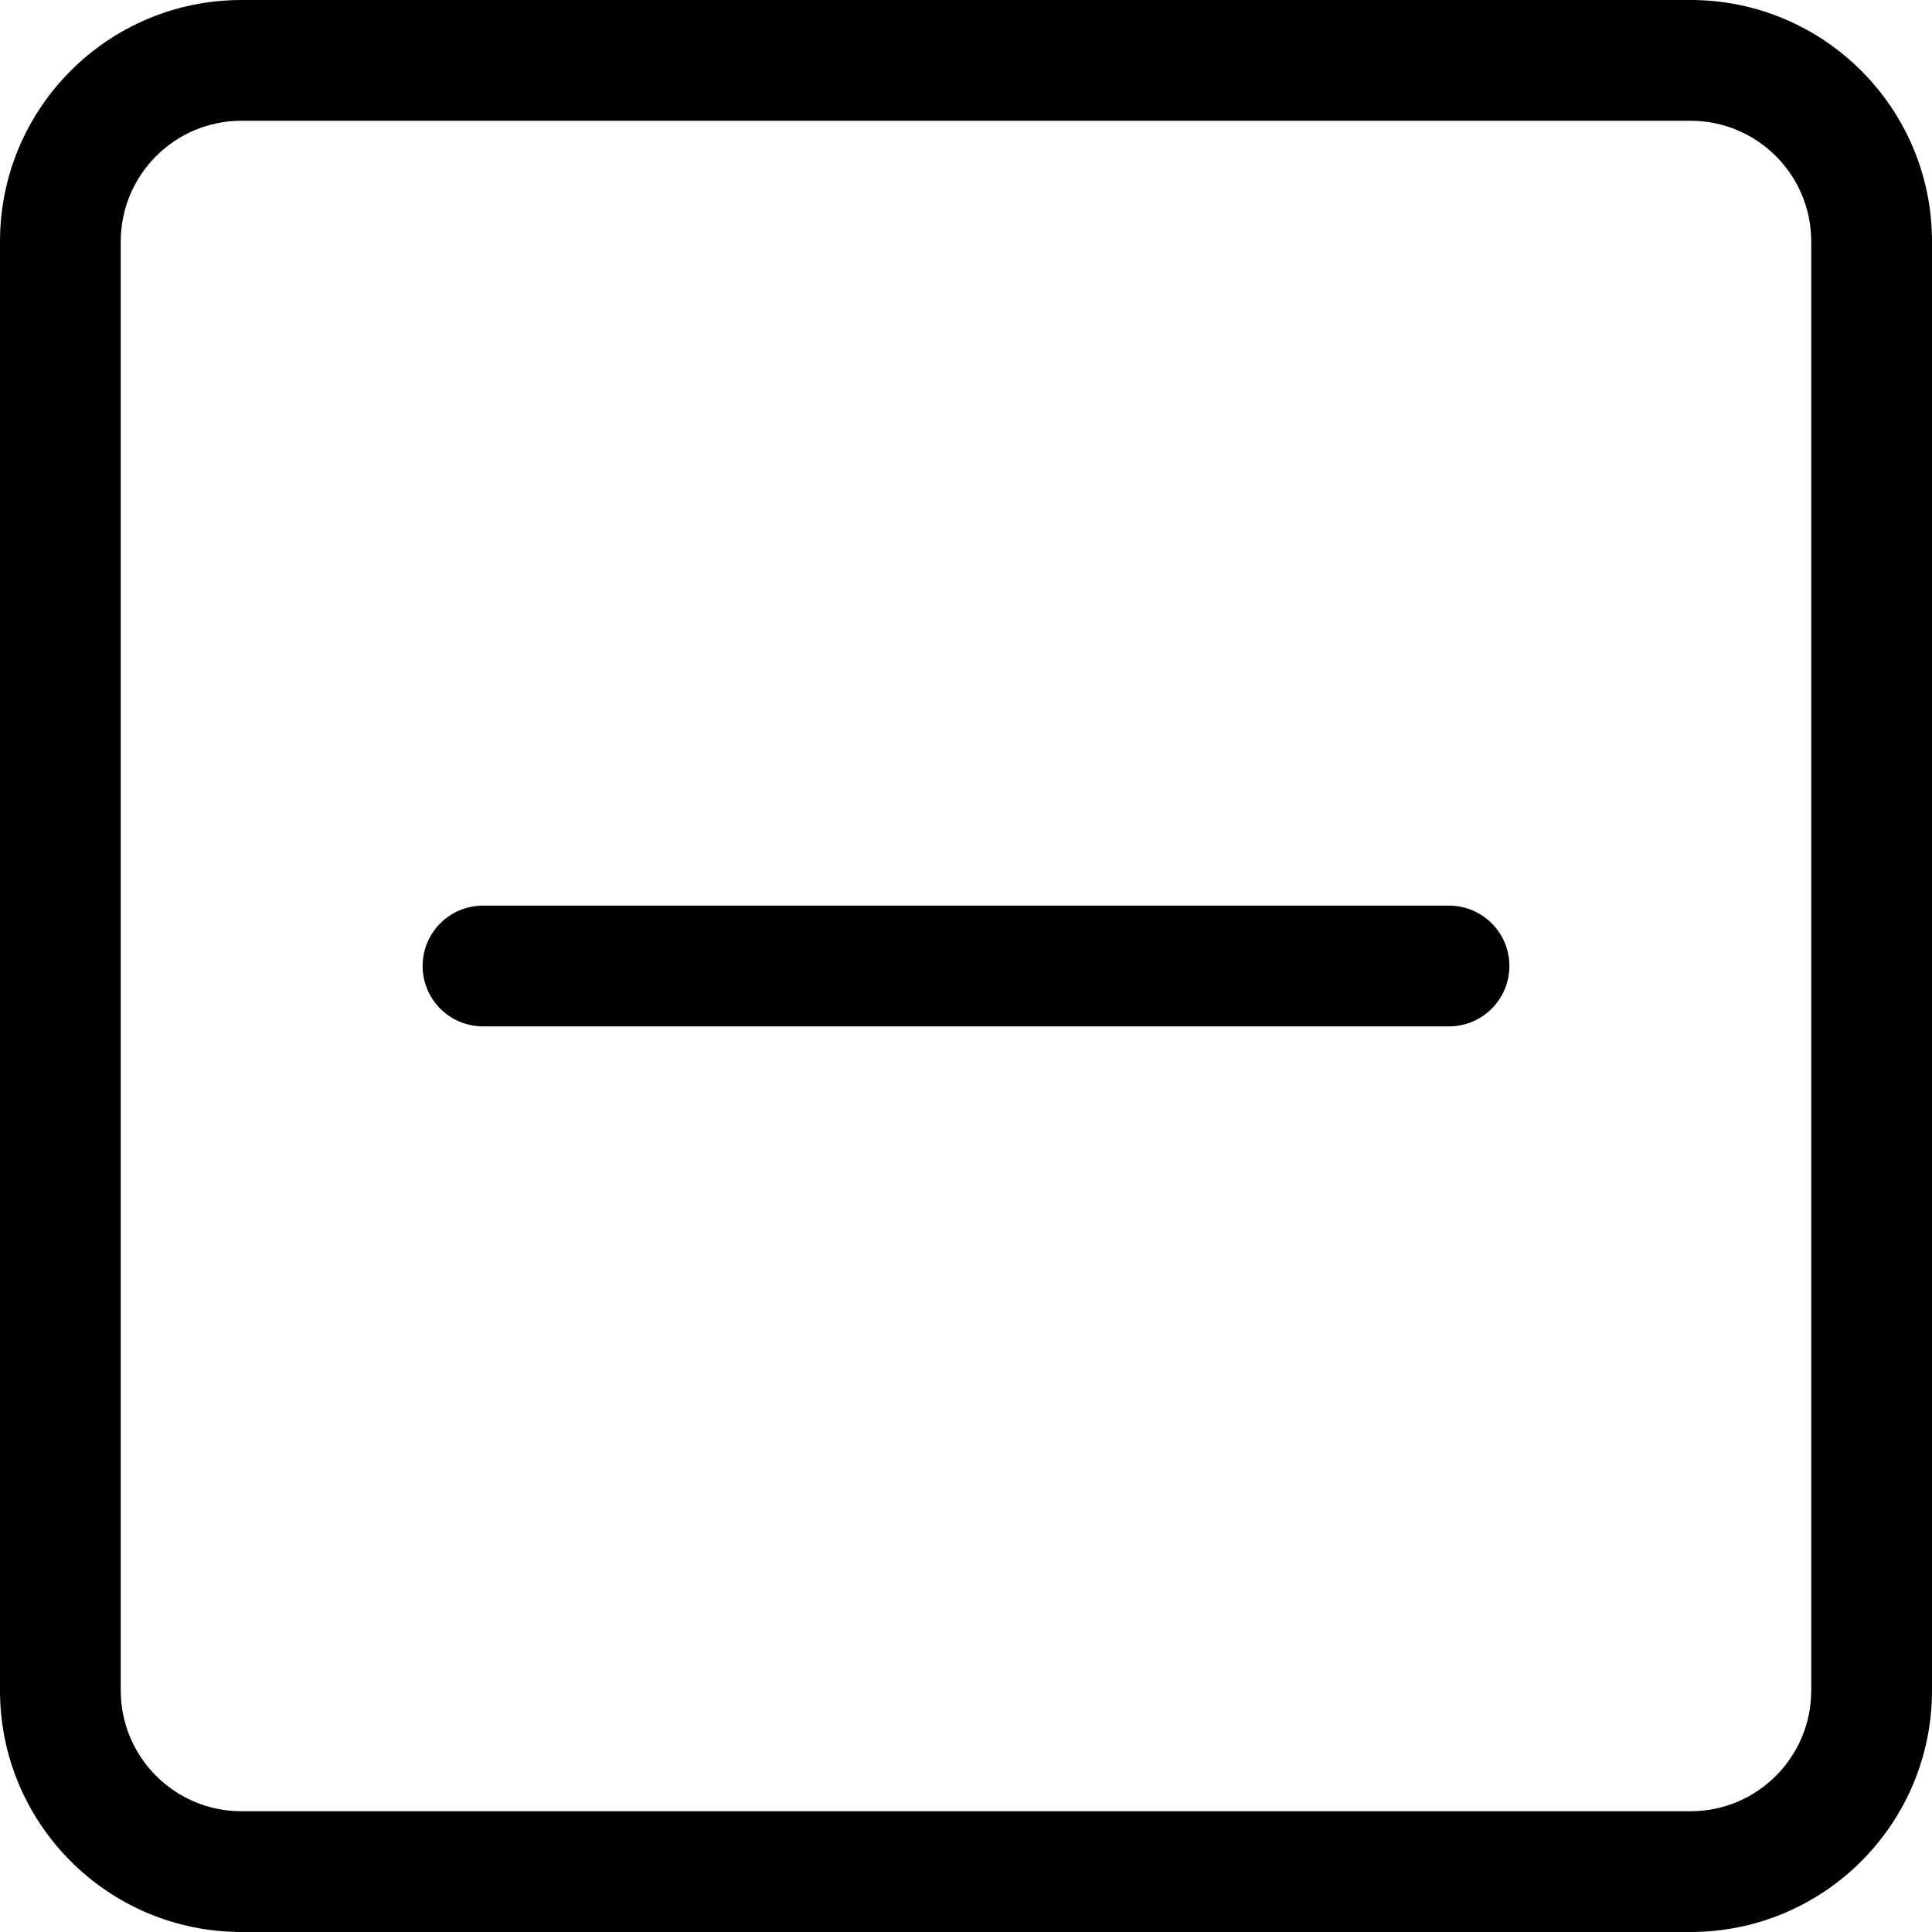
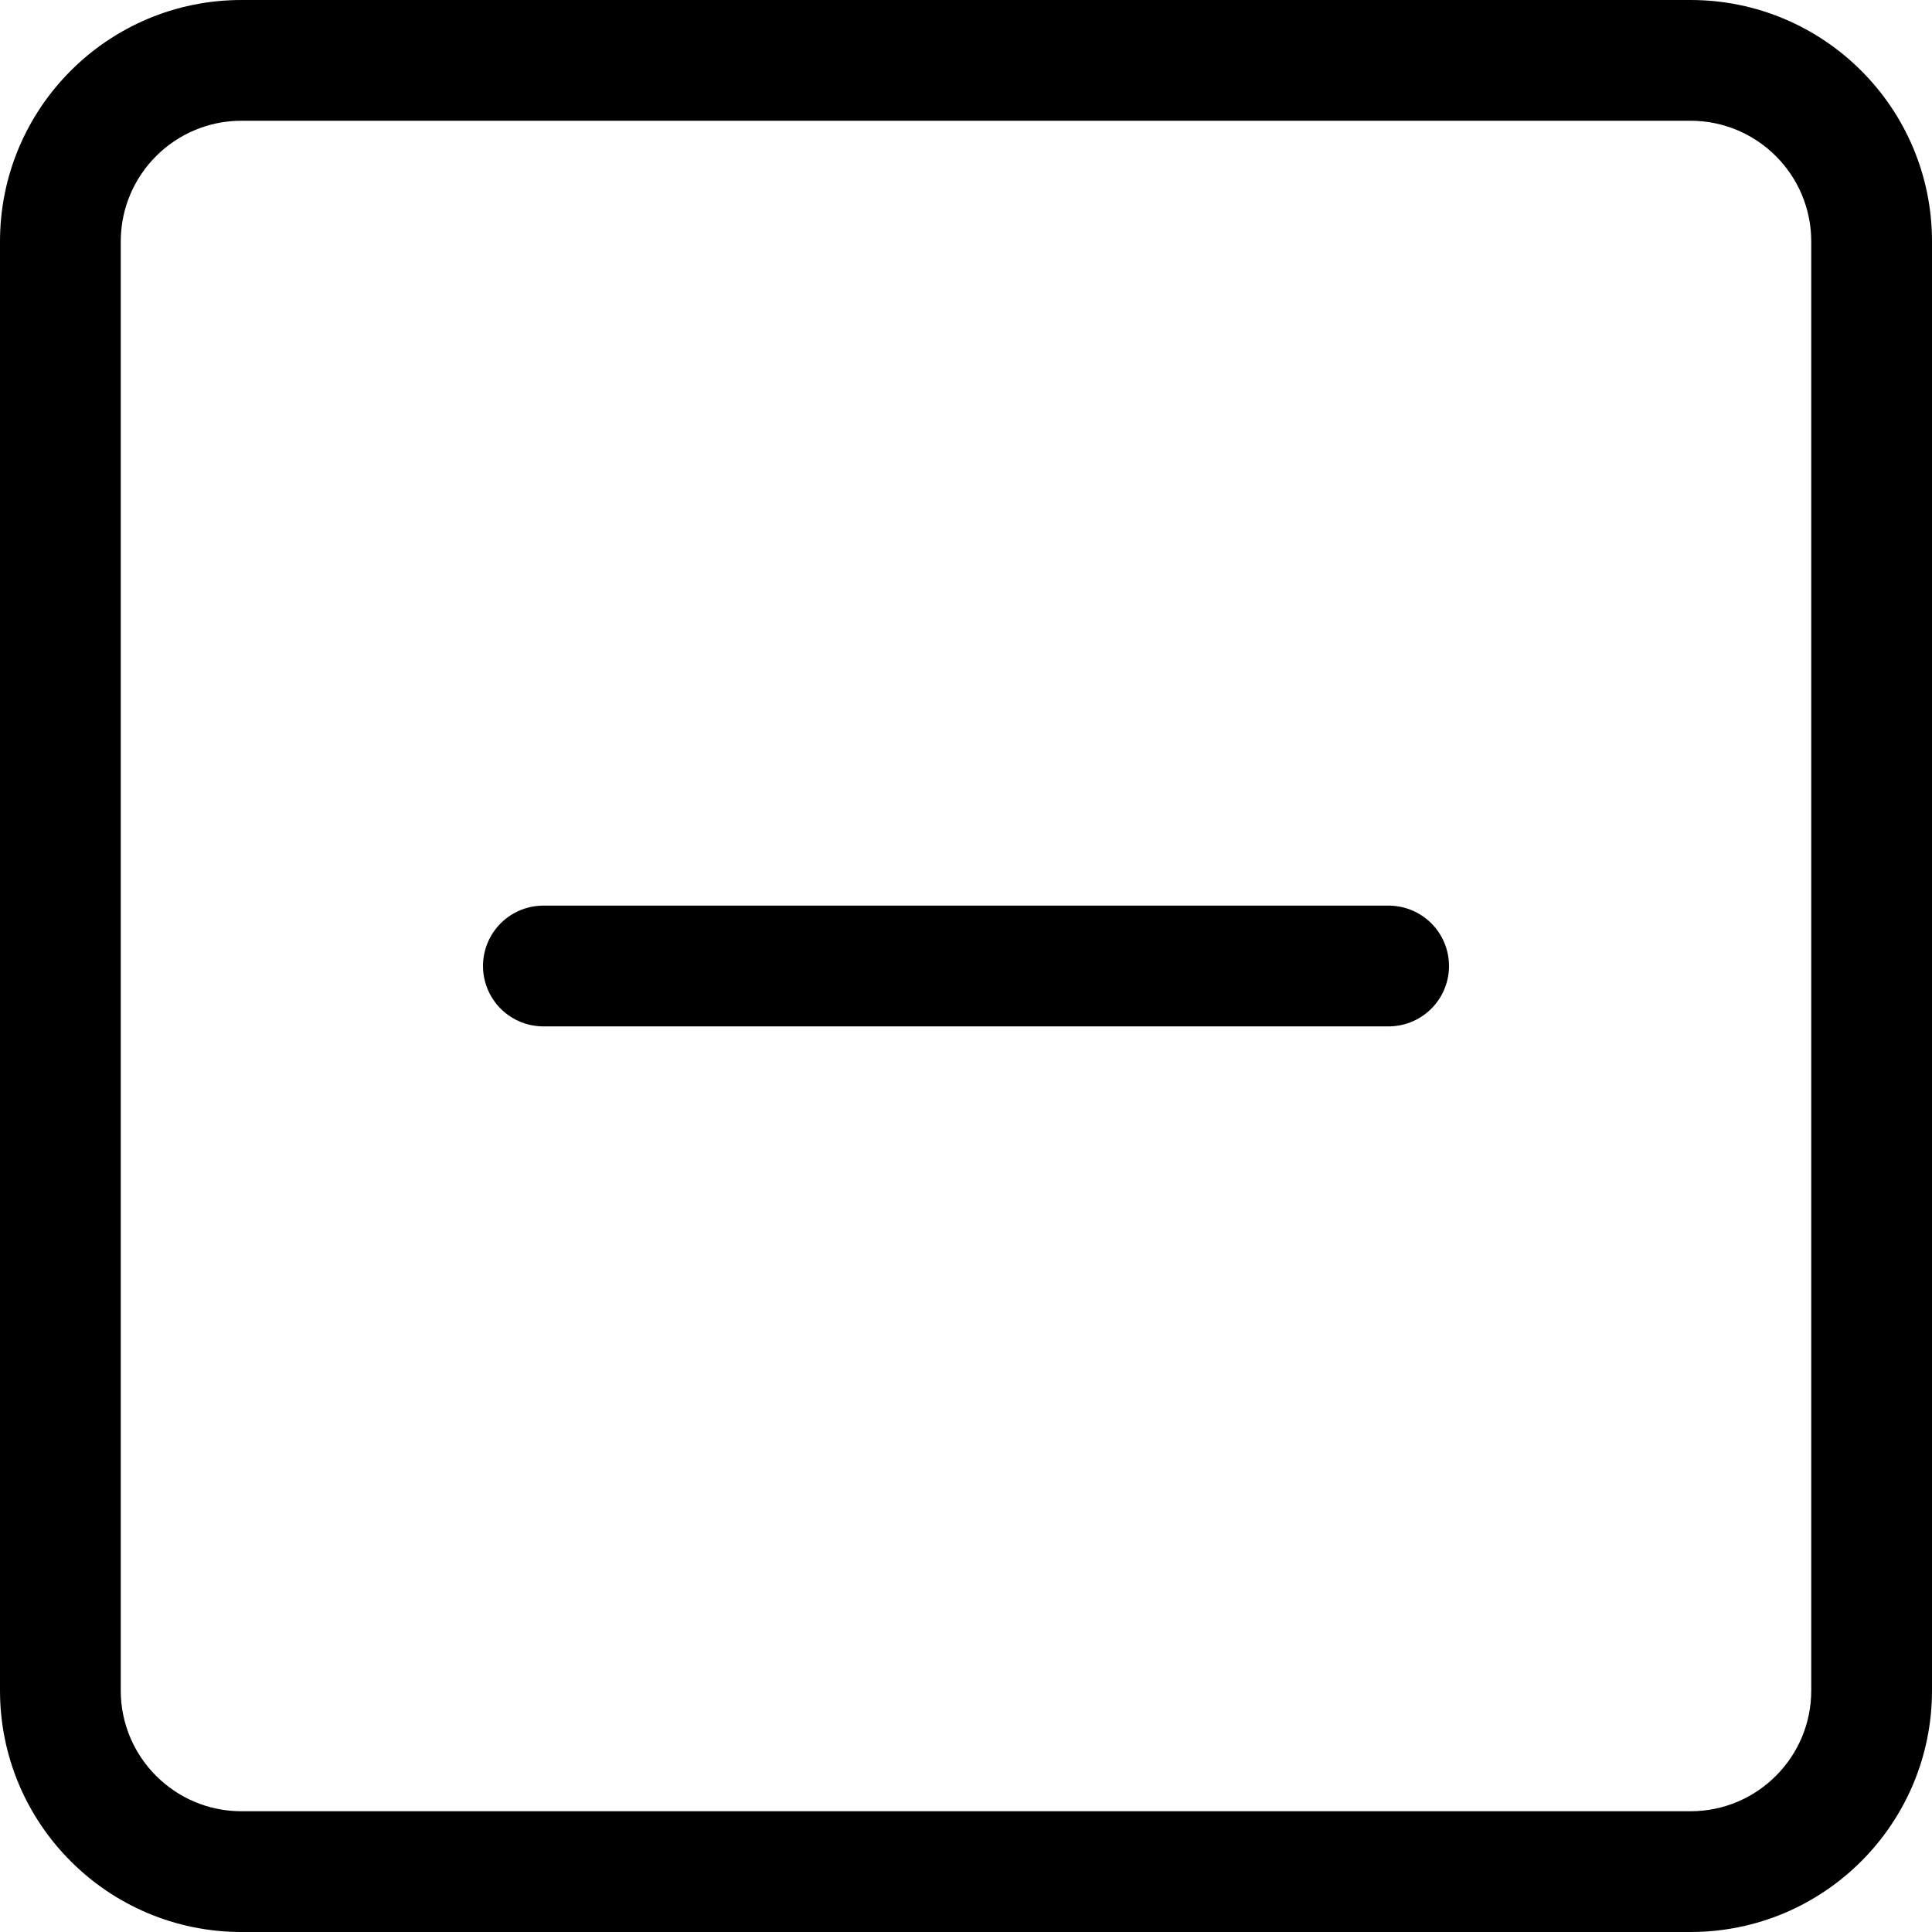
<svg xmlns="http://www.w3.org/2000/svg" width="1em" height="1em" viewBox="0 0 16 16" class="bi bi-dash-square" fill="currentColor">
  <path fill-rule="evenodd" d="M14 1H2a1 1 0 0 0-1 1v12a1 1 0 0 0 1 1h12a1 1 0 0 0 1-1V2a1 1 0 0 0-1-1zM2 0a2 2 0 0 0-2 2v12a2 2 0 0 0 2 2h12a2 2 0 0 0 2-2V2a2 2 0 0 0-2-2H2z" />
-   <path fill-rule="evenodd" d="M3.5 8a.5.5 0 0 1 .5-.5h8a.5.5 0 0 1 0 1H4a.5.5 0 0 1-.5-.5z" />
+   <path stroke="#000" stroke-linecap="round" d="M4.5 8h7" />
</svg>
